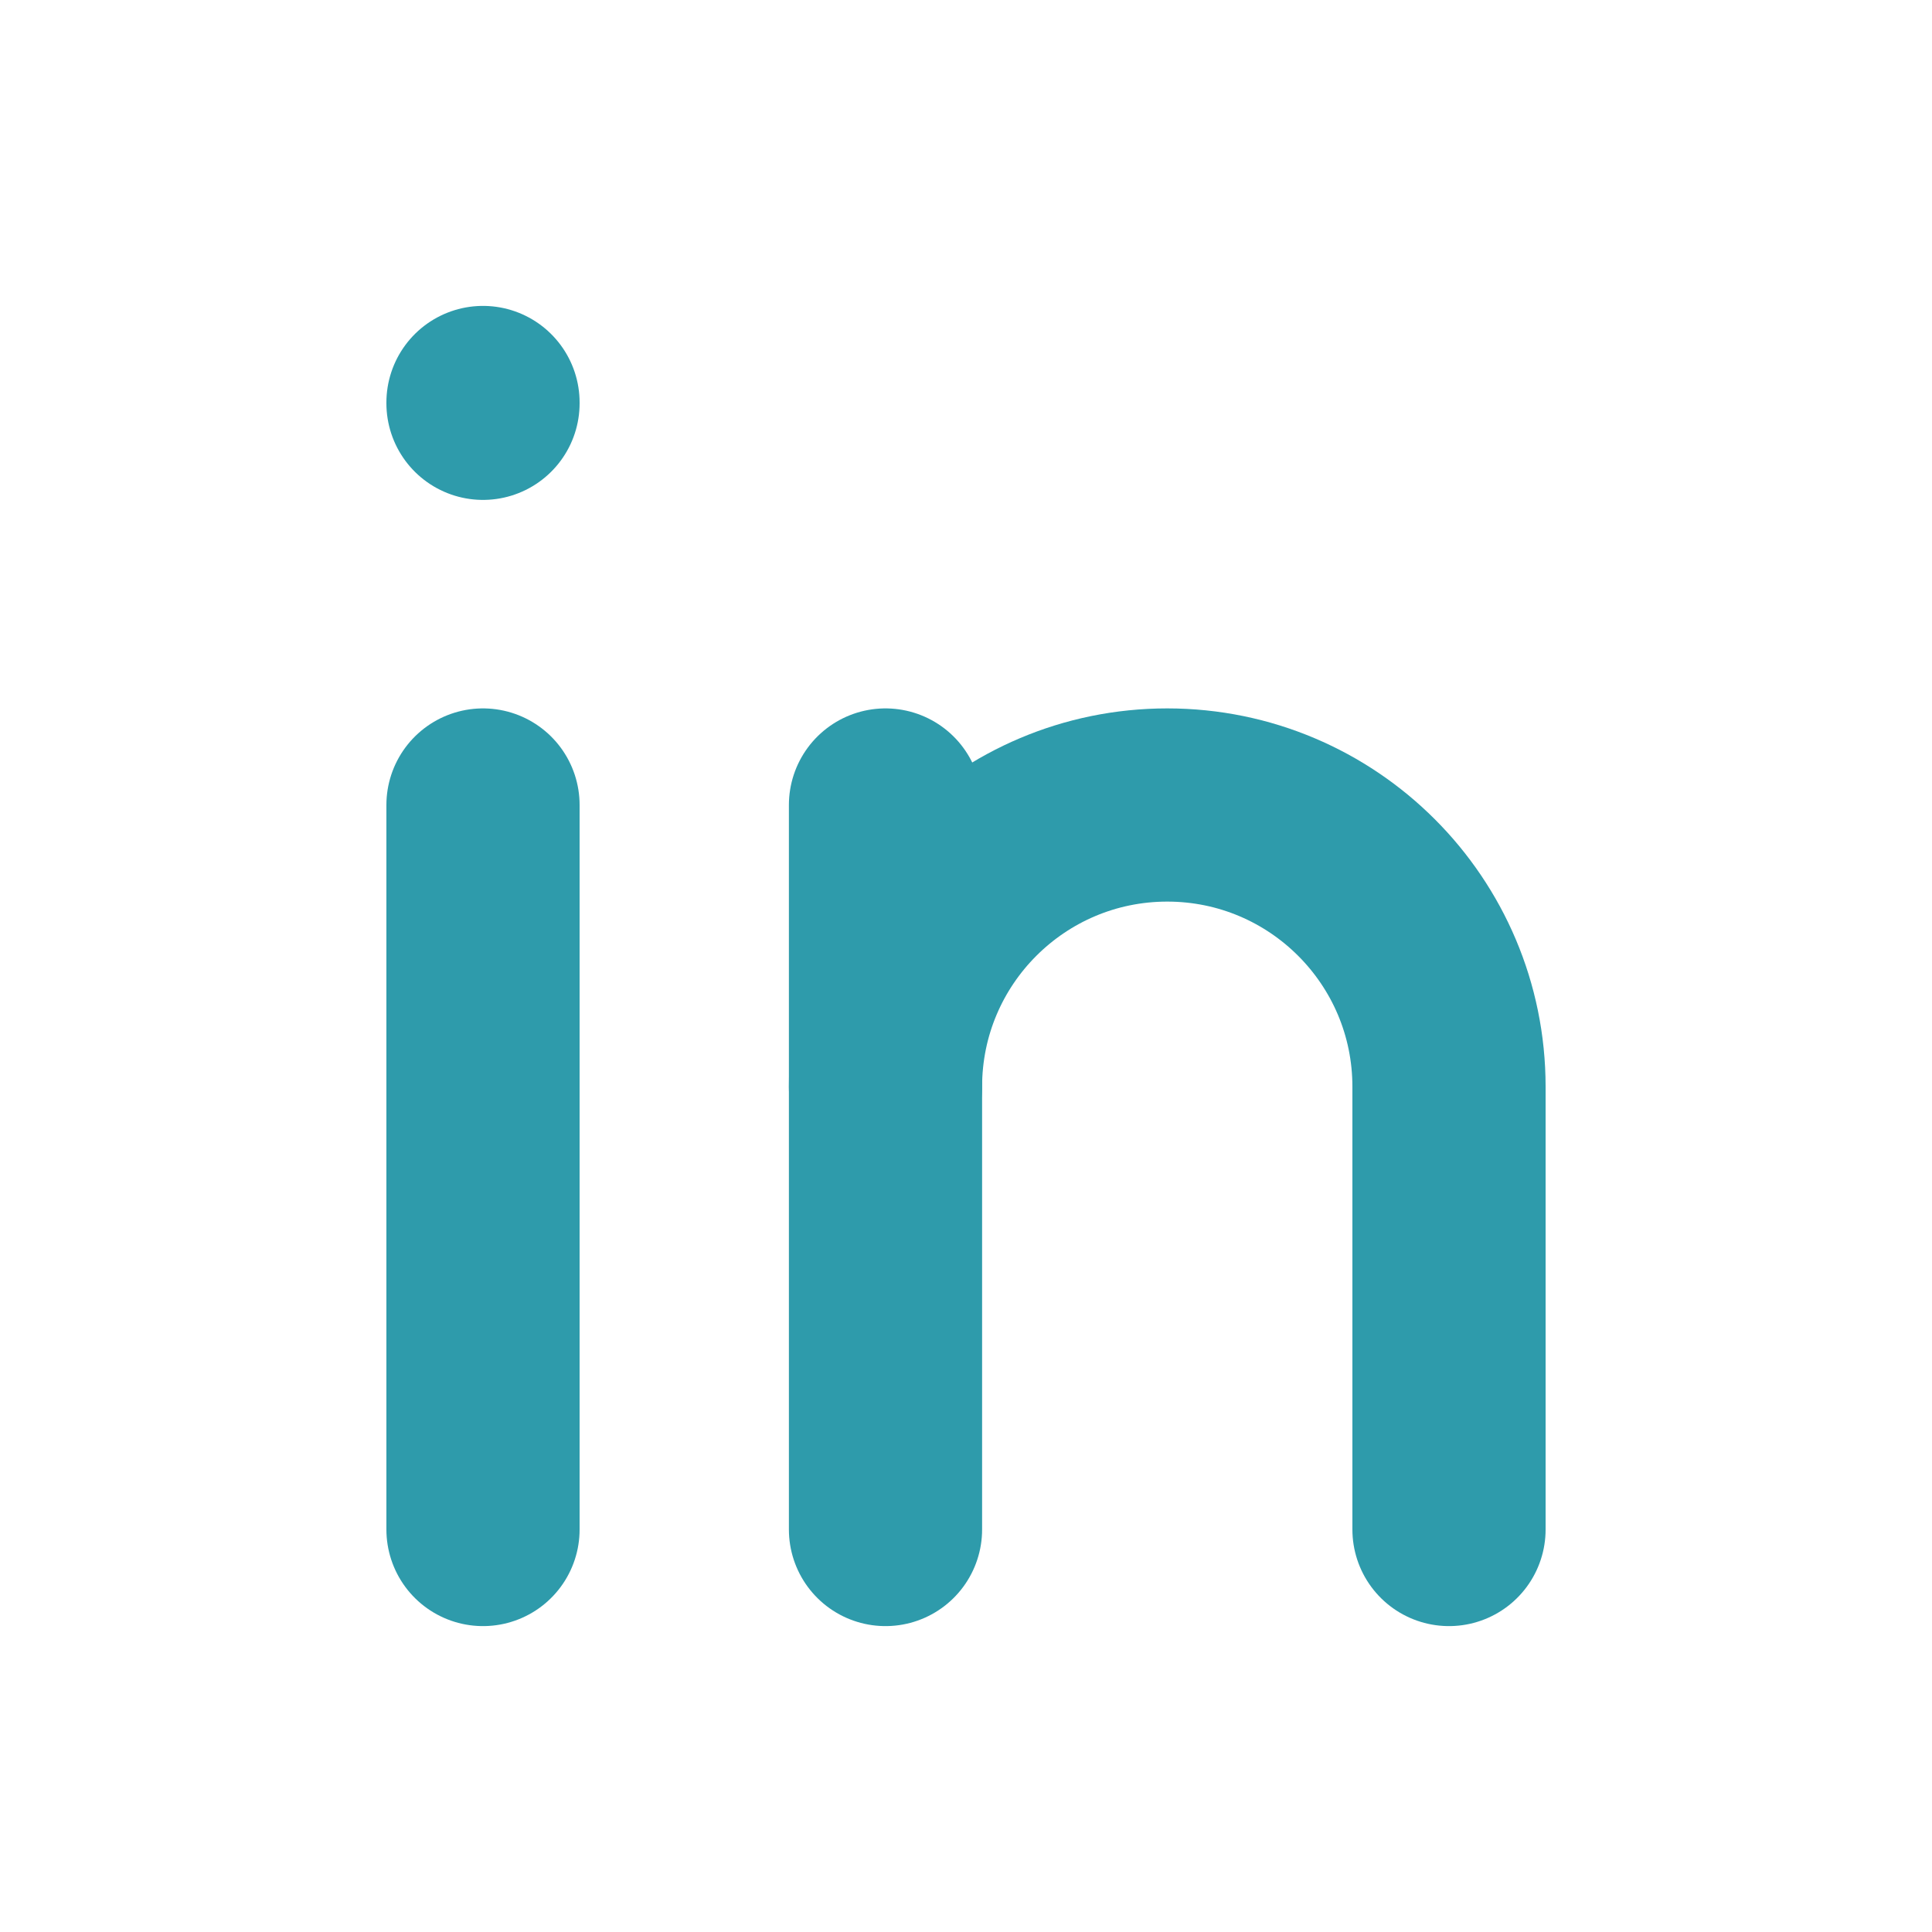
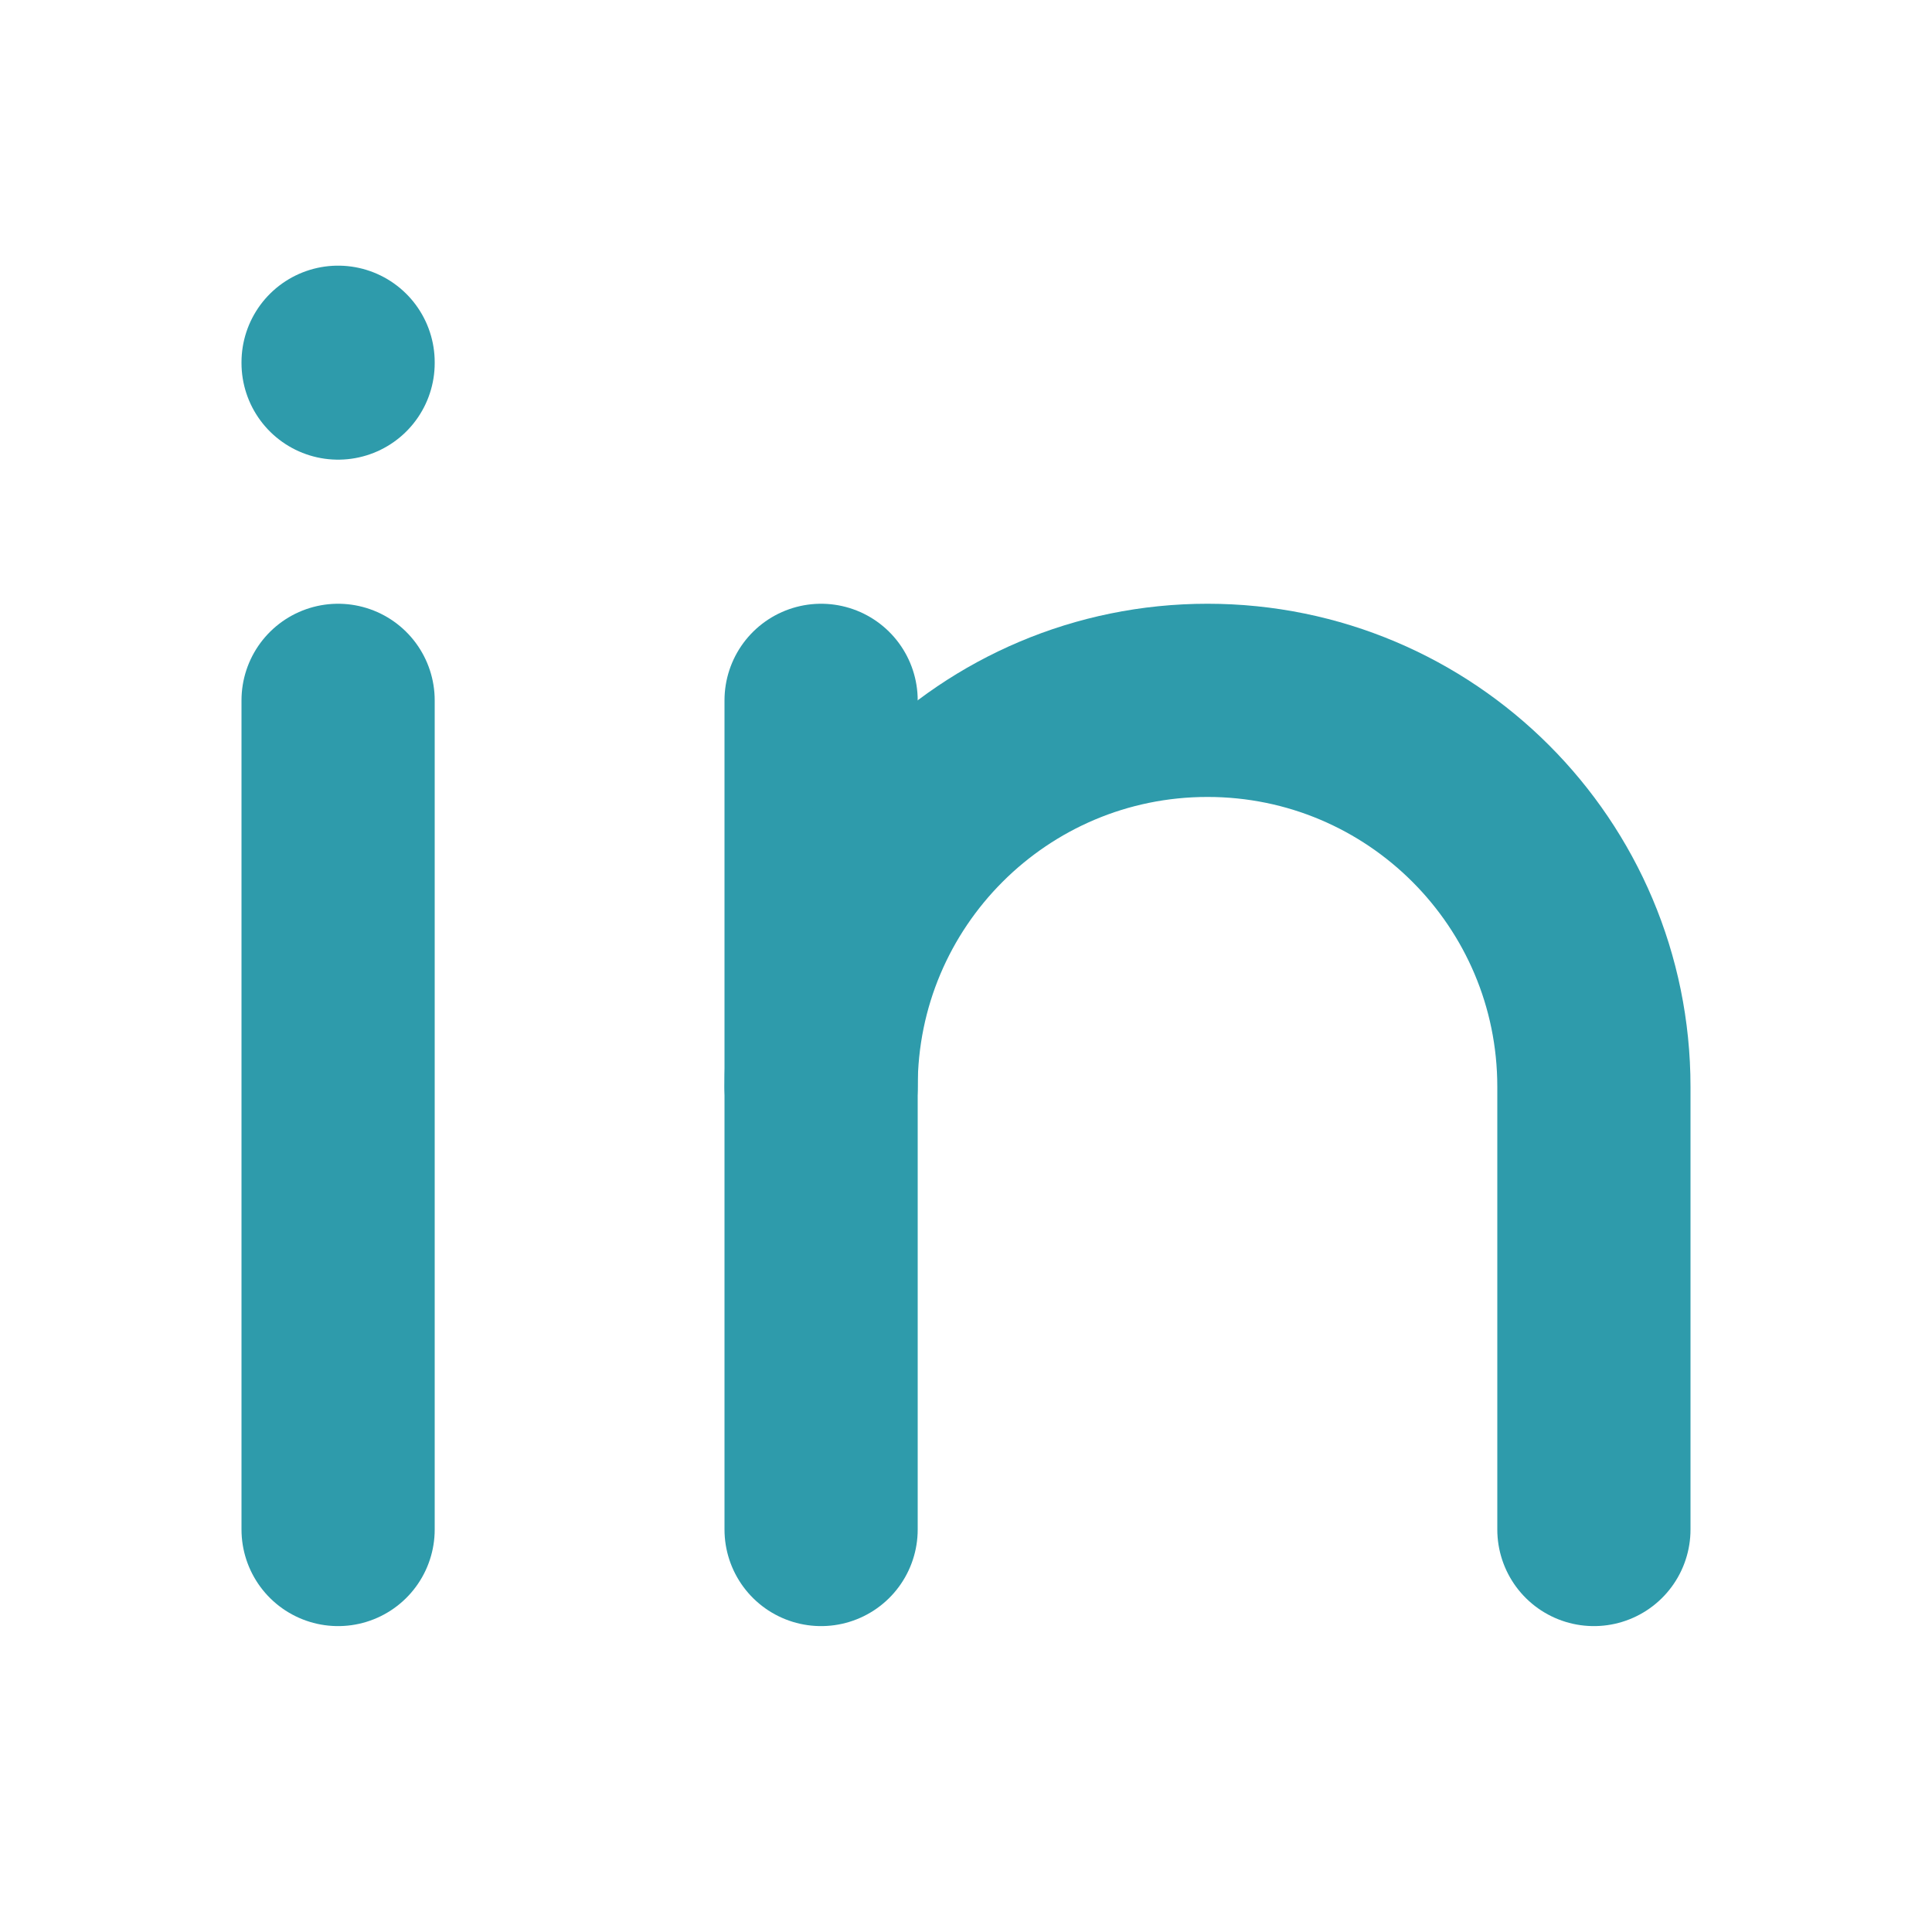
<svg xmlns="http://www.w3.org/2000/svg" width="14" height="14" viewBox="0 0 24 24" fill="none" stroke="#2e9bab" stroke-width="2.4" stroke-linecap="round" stroke-linejoin="round">
-   <path d="M6 10v9" />
-   <path d="M6 5v.01" />
-   <path d="M11 19v-9" />
-   <path d="M18 19v-5.5a3.5 3.5 0 0 0-7 0" />
+   <path d="M4.2 8.7v10.3" />
+   <path d="M4.2 4.5v.01" />
+   <path d="M10.2 19V8.7" />
+   <path d="M19.8 19v-5.5a4.8 4.8 0 0 0-9.6 0" />
</svg>
